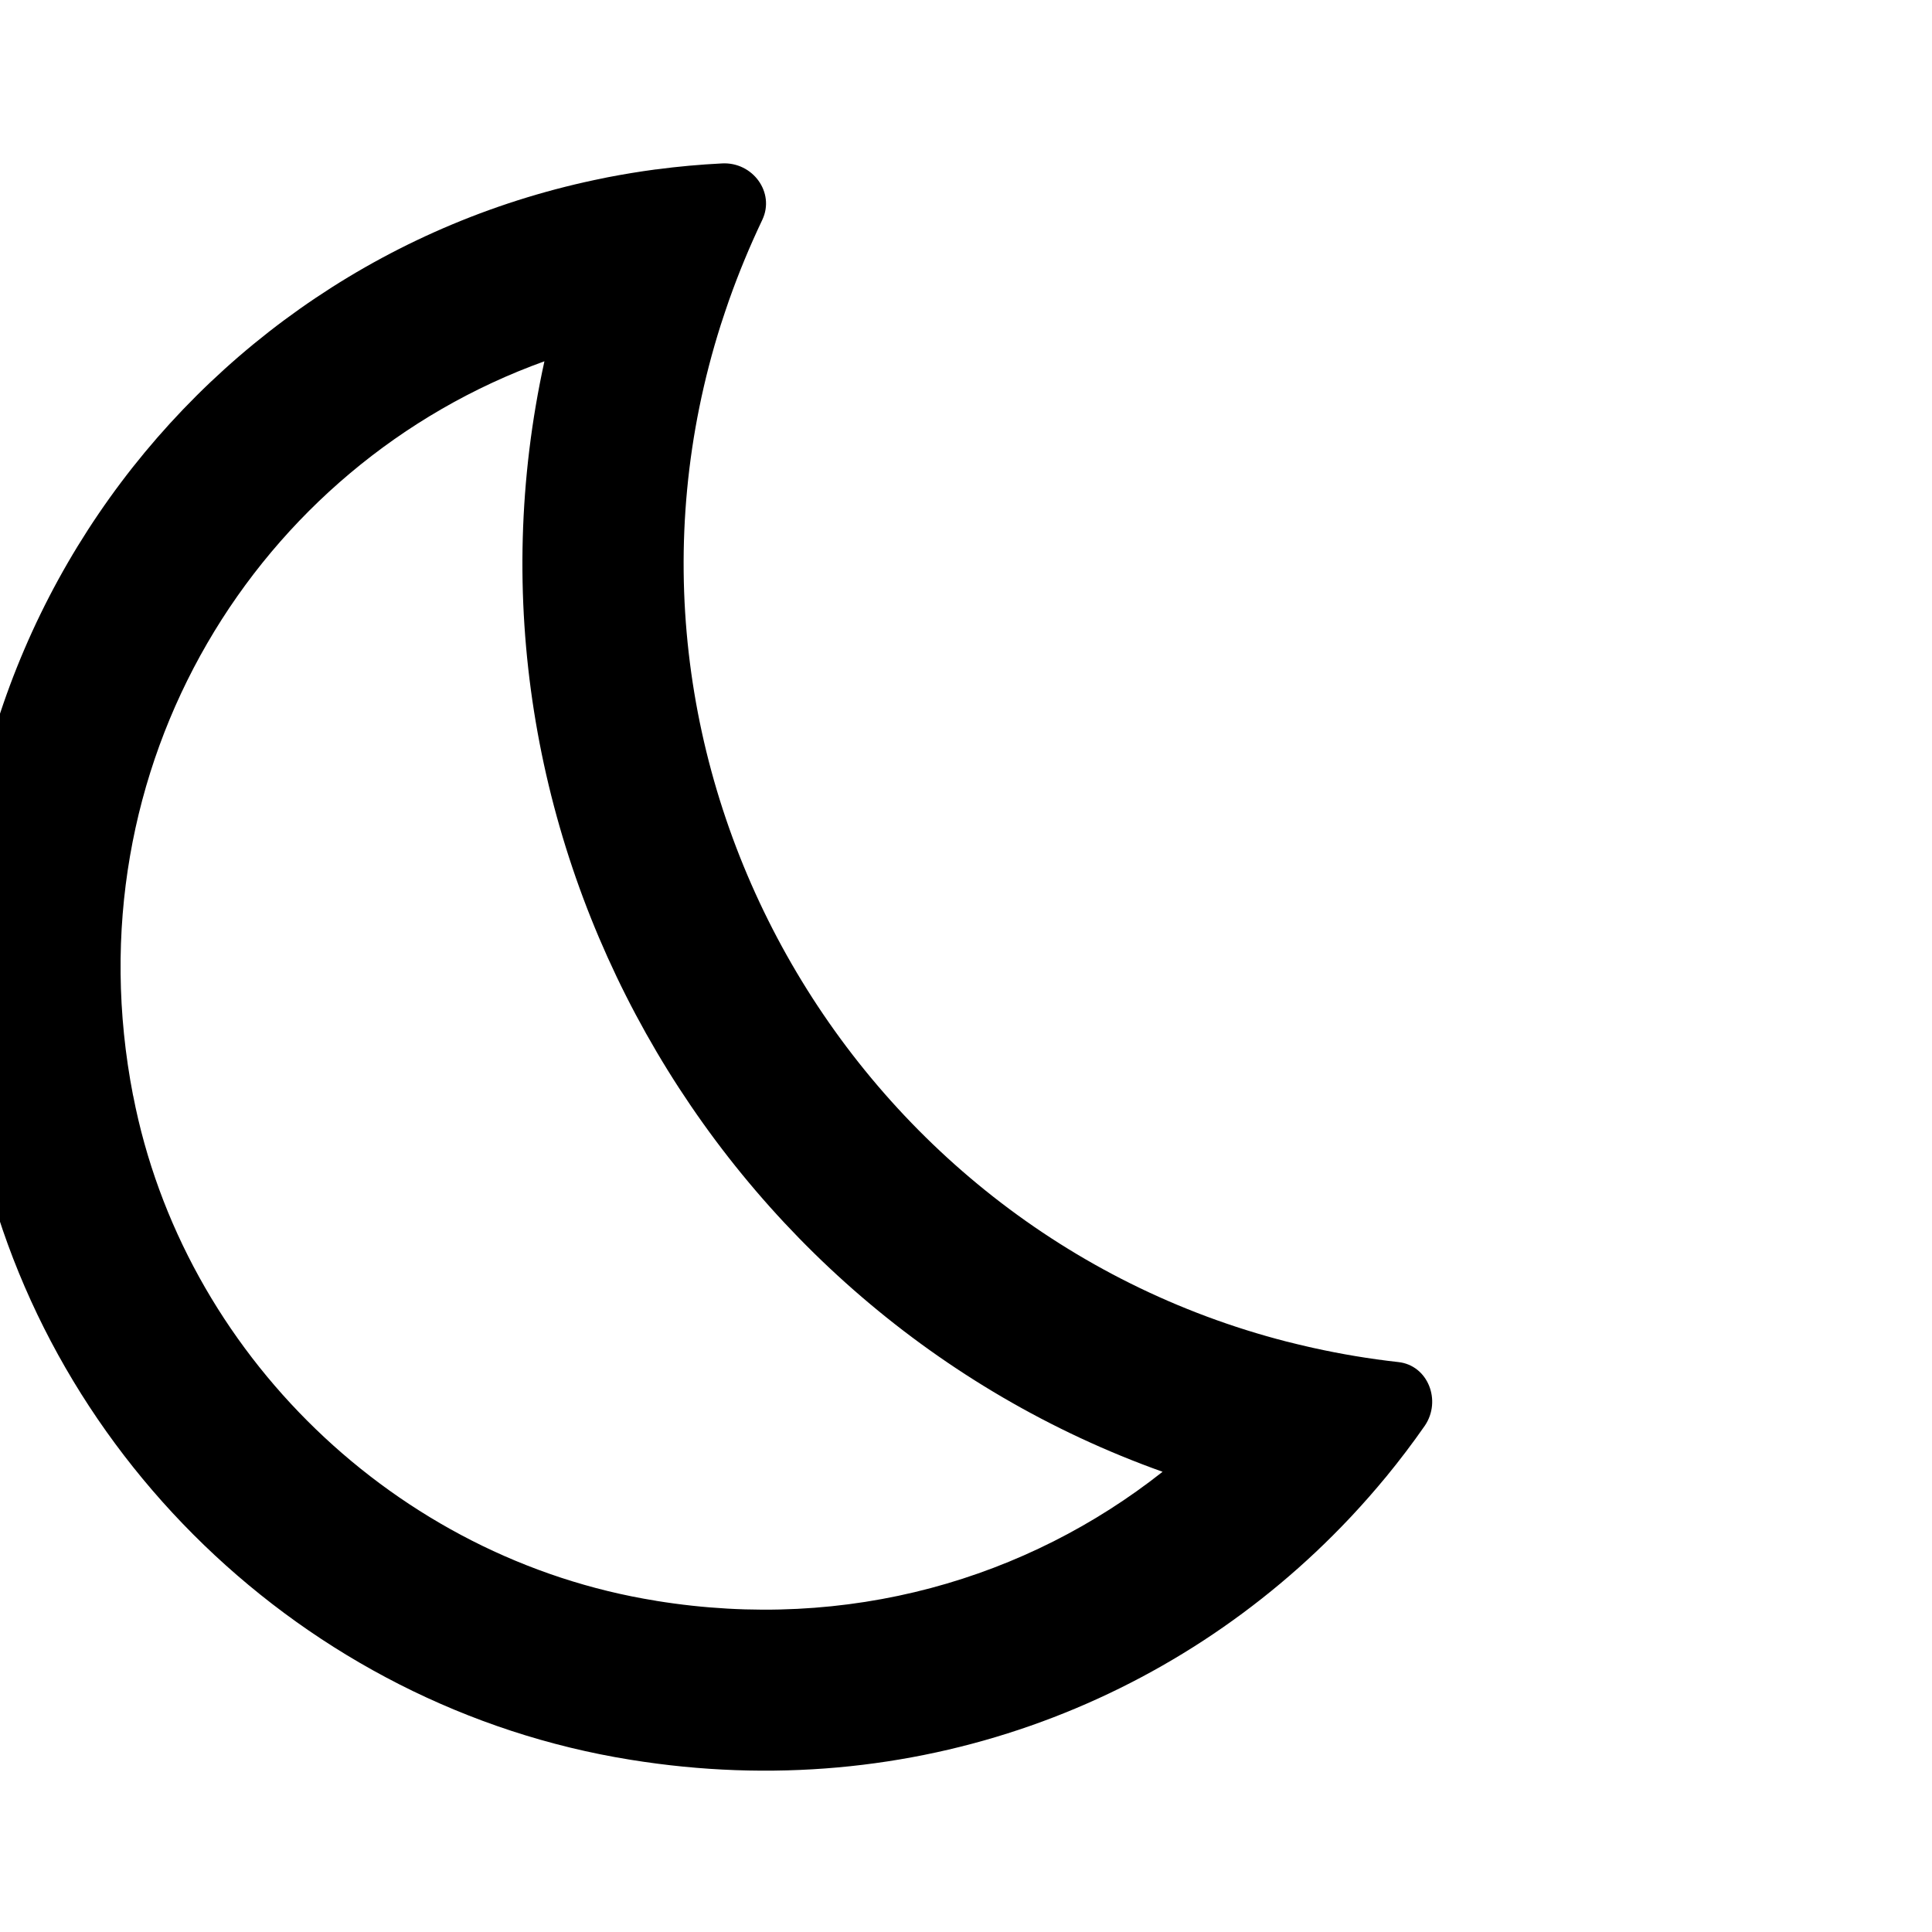
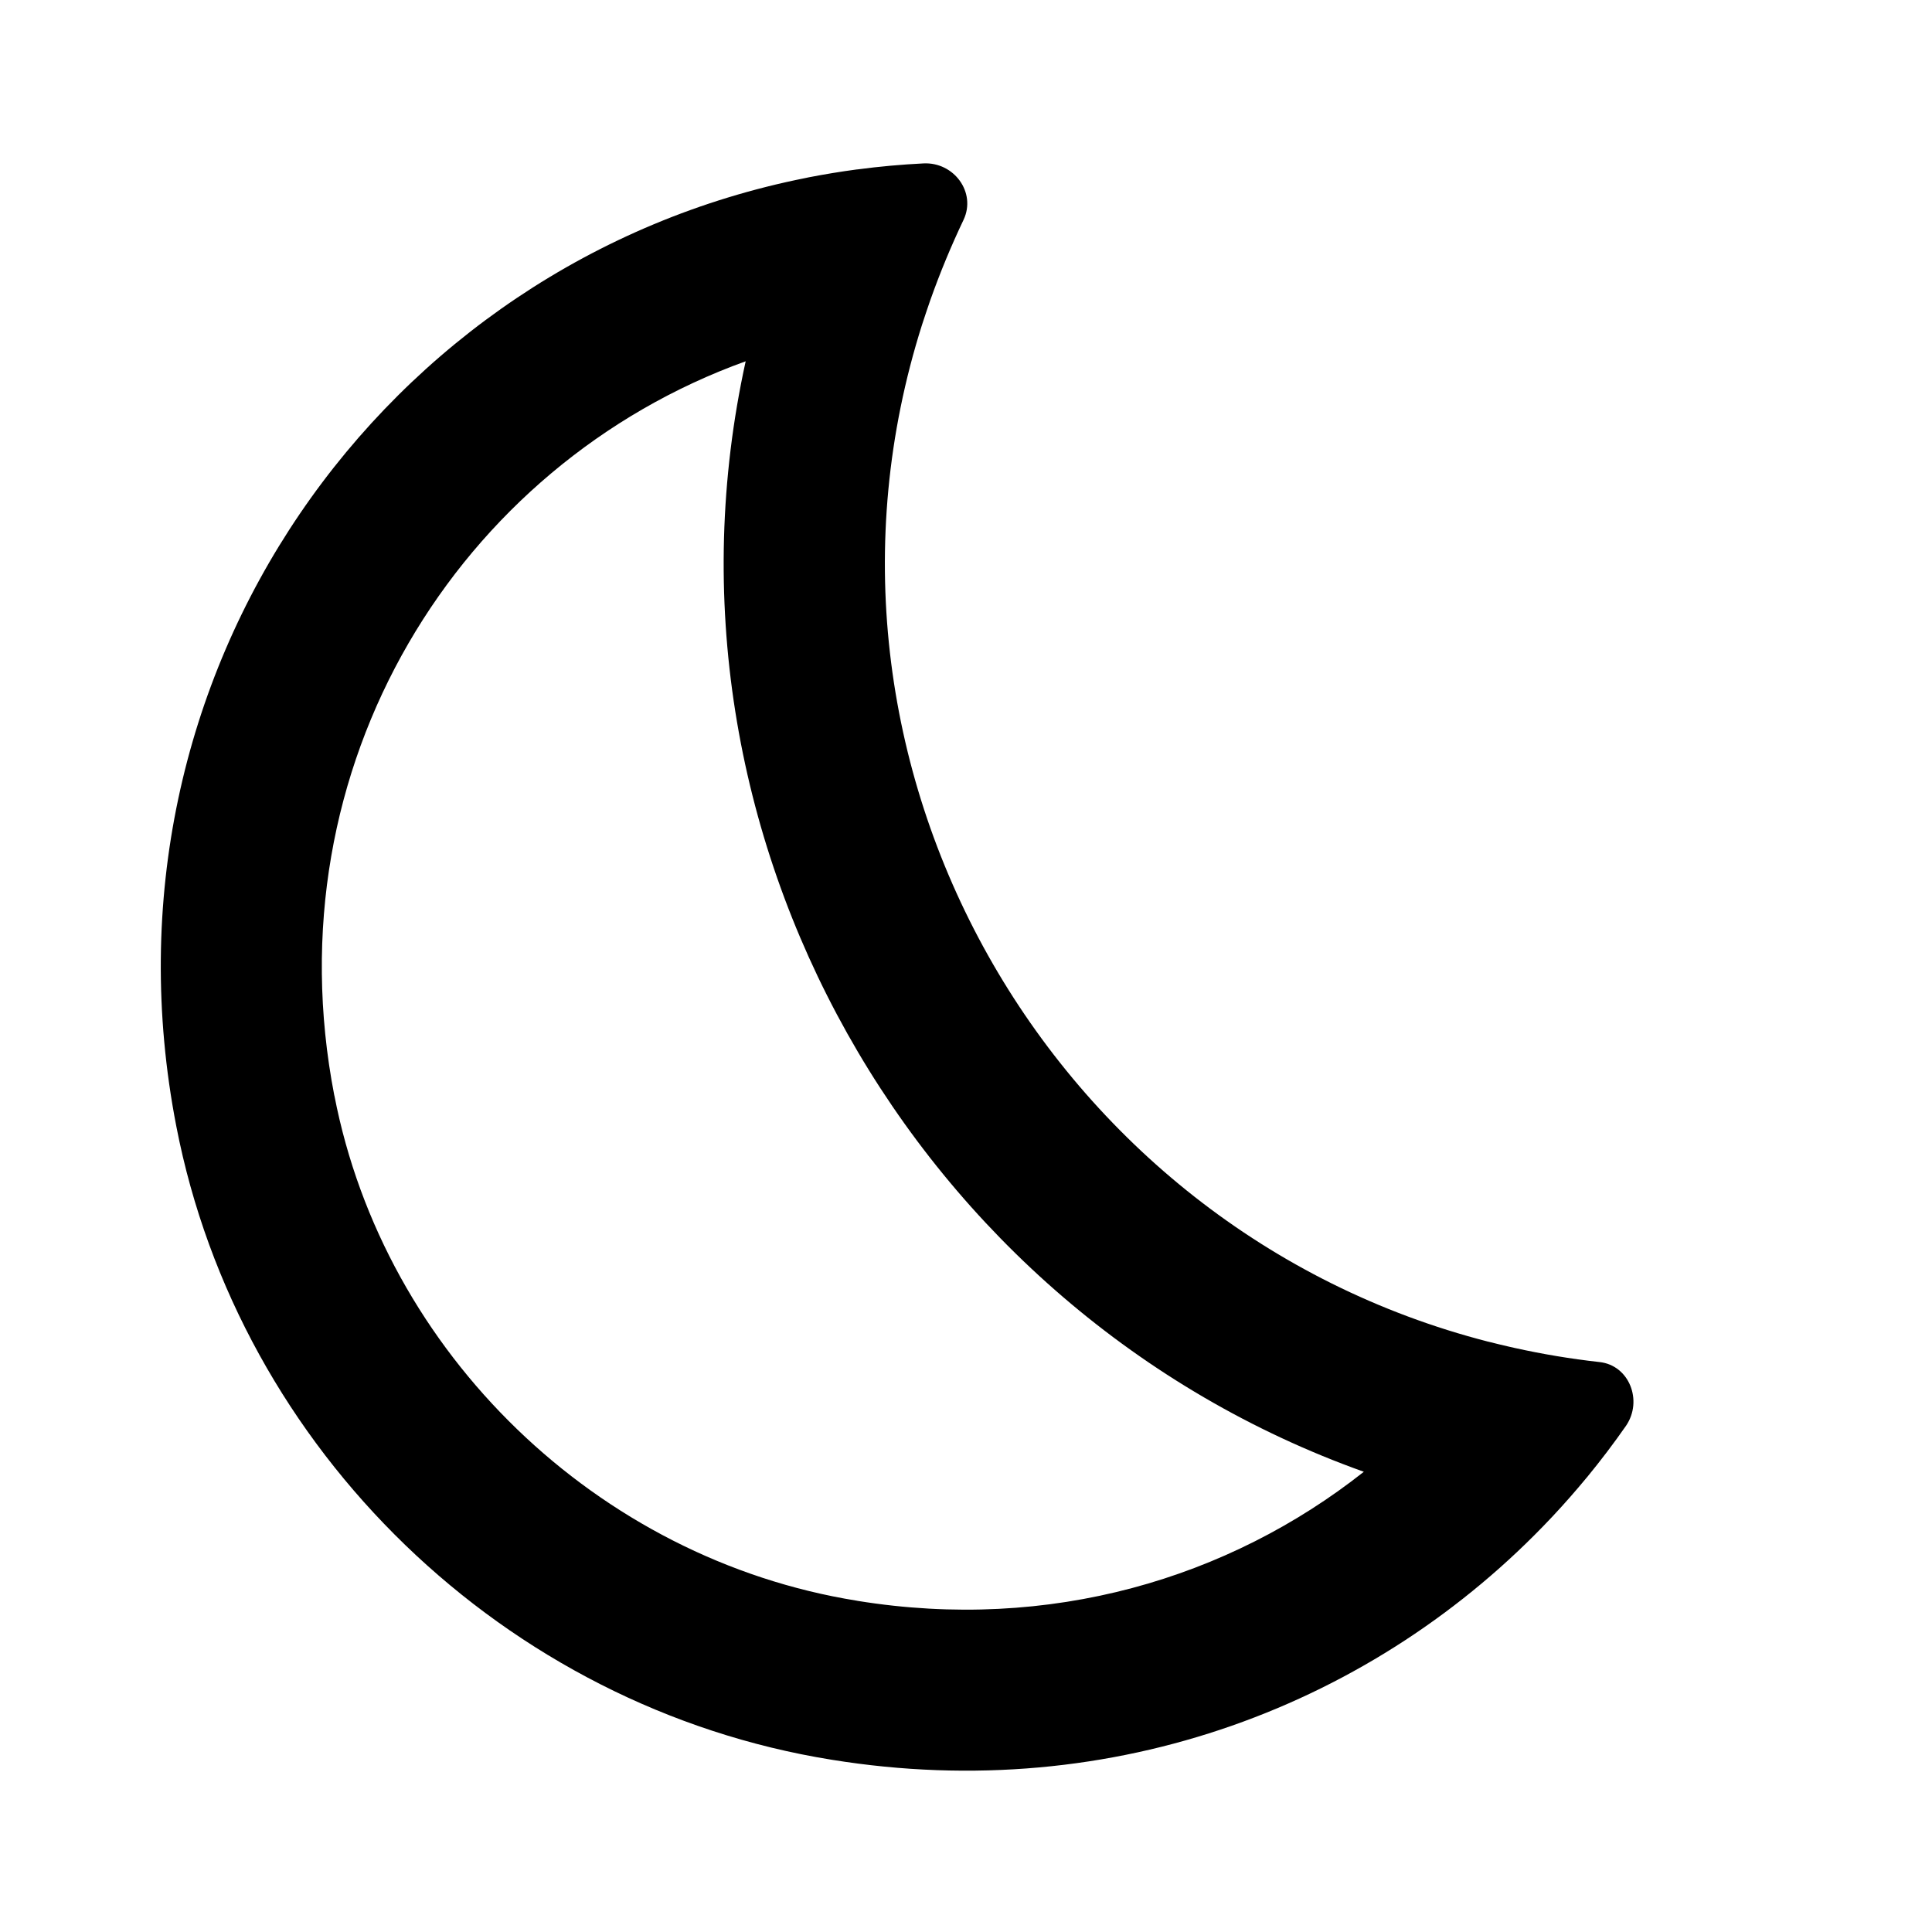
- <svg xmlns="http://www.w3.org/2000/svg" viewBox="2.5 0 24 24" color="secondary" width="20px" class="sc-5a69fd5e-0 lcHkzo">
+ <svg xmlns="http://www.w3.org/2000/svg" viewBox="0 0 24 24" color="secondary" width="20px" class="sc-5a69fd5e-0 lcHkzo">
  <path fill-rule="evenodd" clip-rule="evenodd" d="M4.153 13.609L4.154 13.61C4.773 16.811 7.422 19.368 10.647 19.885L10.65 19.886C13.041 20.274 15.262 19.61 16.942 18.283C11.355 16.288 7.975 10.352 9.263 4.488C5.698 5.772 3.358 9.512 4.153 13.609ZM10.008 2.211C4.766 3.253 1.099 8.369 2.19 13.99C2.97 18.02 6.28 21.21 10.33 21.86C13.851 22.431 17.096 21.161 19.266 18.859C19.276 18.848 19.287 18.837 19.297 18.826C19.439 18.674 19.576 18.518 19.708 18.358C19.71 18.355 19.713 18.352 19.716 18.349C19.885 18.143 20.047 17.93 20.2 17.71C20.41 17.4 20.24 16.96 19.87 16.92C19.511 16.88 19.16 16.821 18.817 16.745C18.796 16.741 18.776 16.736 18.755 16.731C18.668 16.711 18.58 16.69 18.494 16.668C18.492 16.668 18.49 16.667 18.488 16.667C13.023 15.265 9.725 9.48 11.454 4.034C11.455 4.032 11.456 4.03 11.456 4.028C11.488 3.93 11.521 3.831 11.555 3.733C11.556 3.729 11.558 3.725 11.559 3.722C11.677 3.389 11.814 3.058 11.97 2.73C12.13 2.39 11.85 2.01 11.47 2.03C11.195 2.044 10.924 2.068 10.656 2.104C10.652 2.104 10.647 2.105 10.643 2.105C10.441 2.132 10.242 2.165 10.045 2.203C10.033 2.206 10.02 2.208 10.008 2.211Z" />
</svg>
